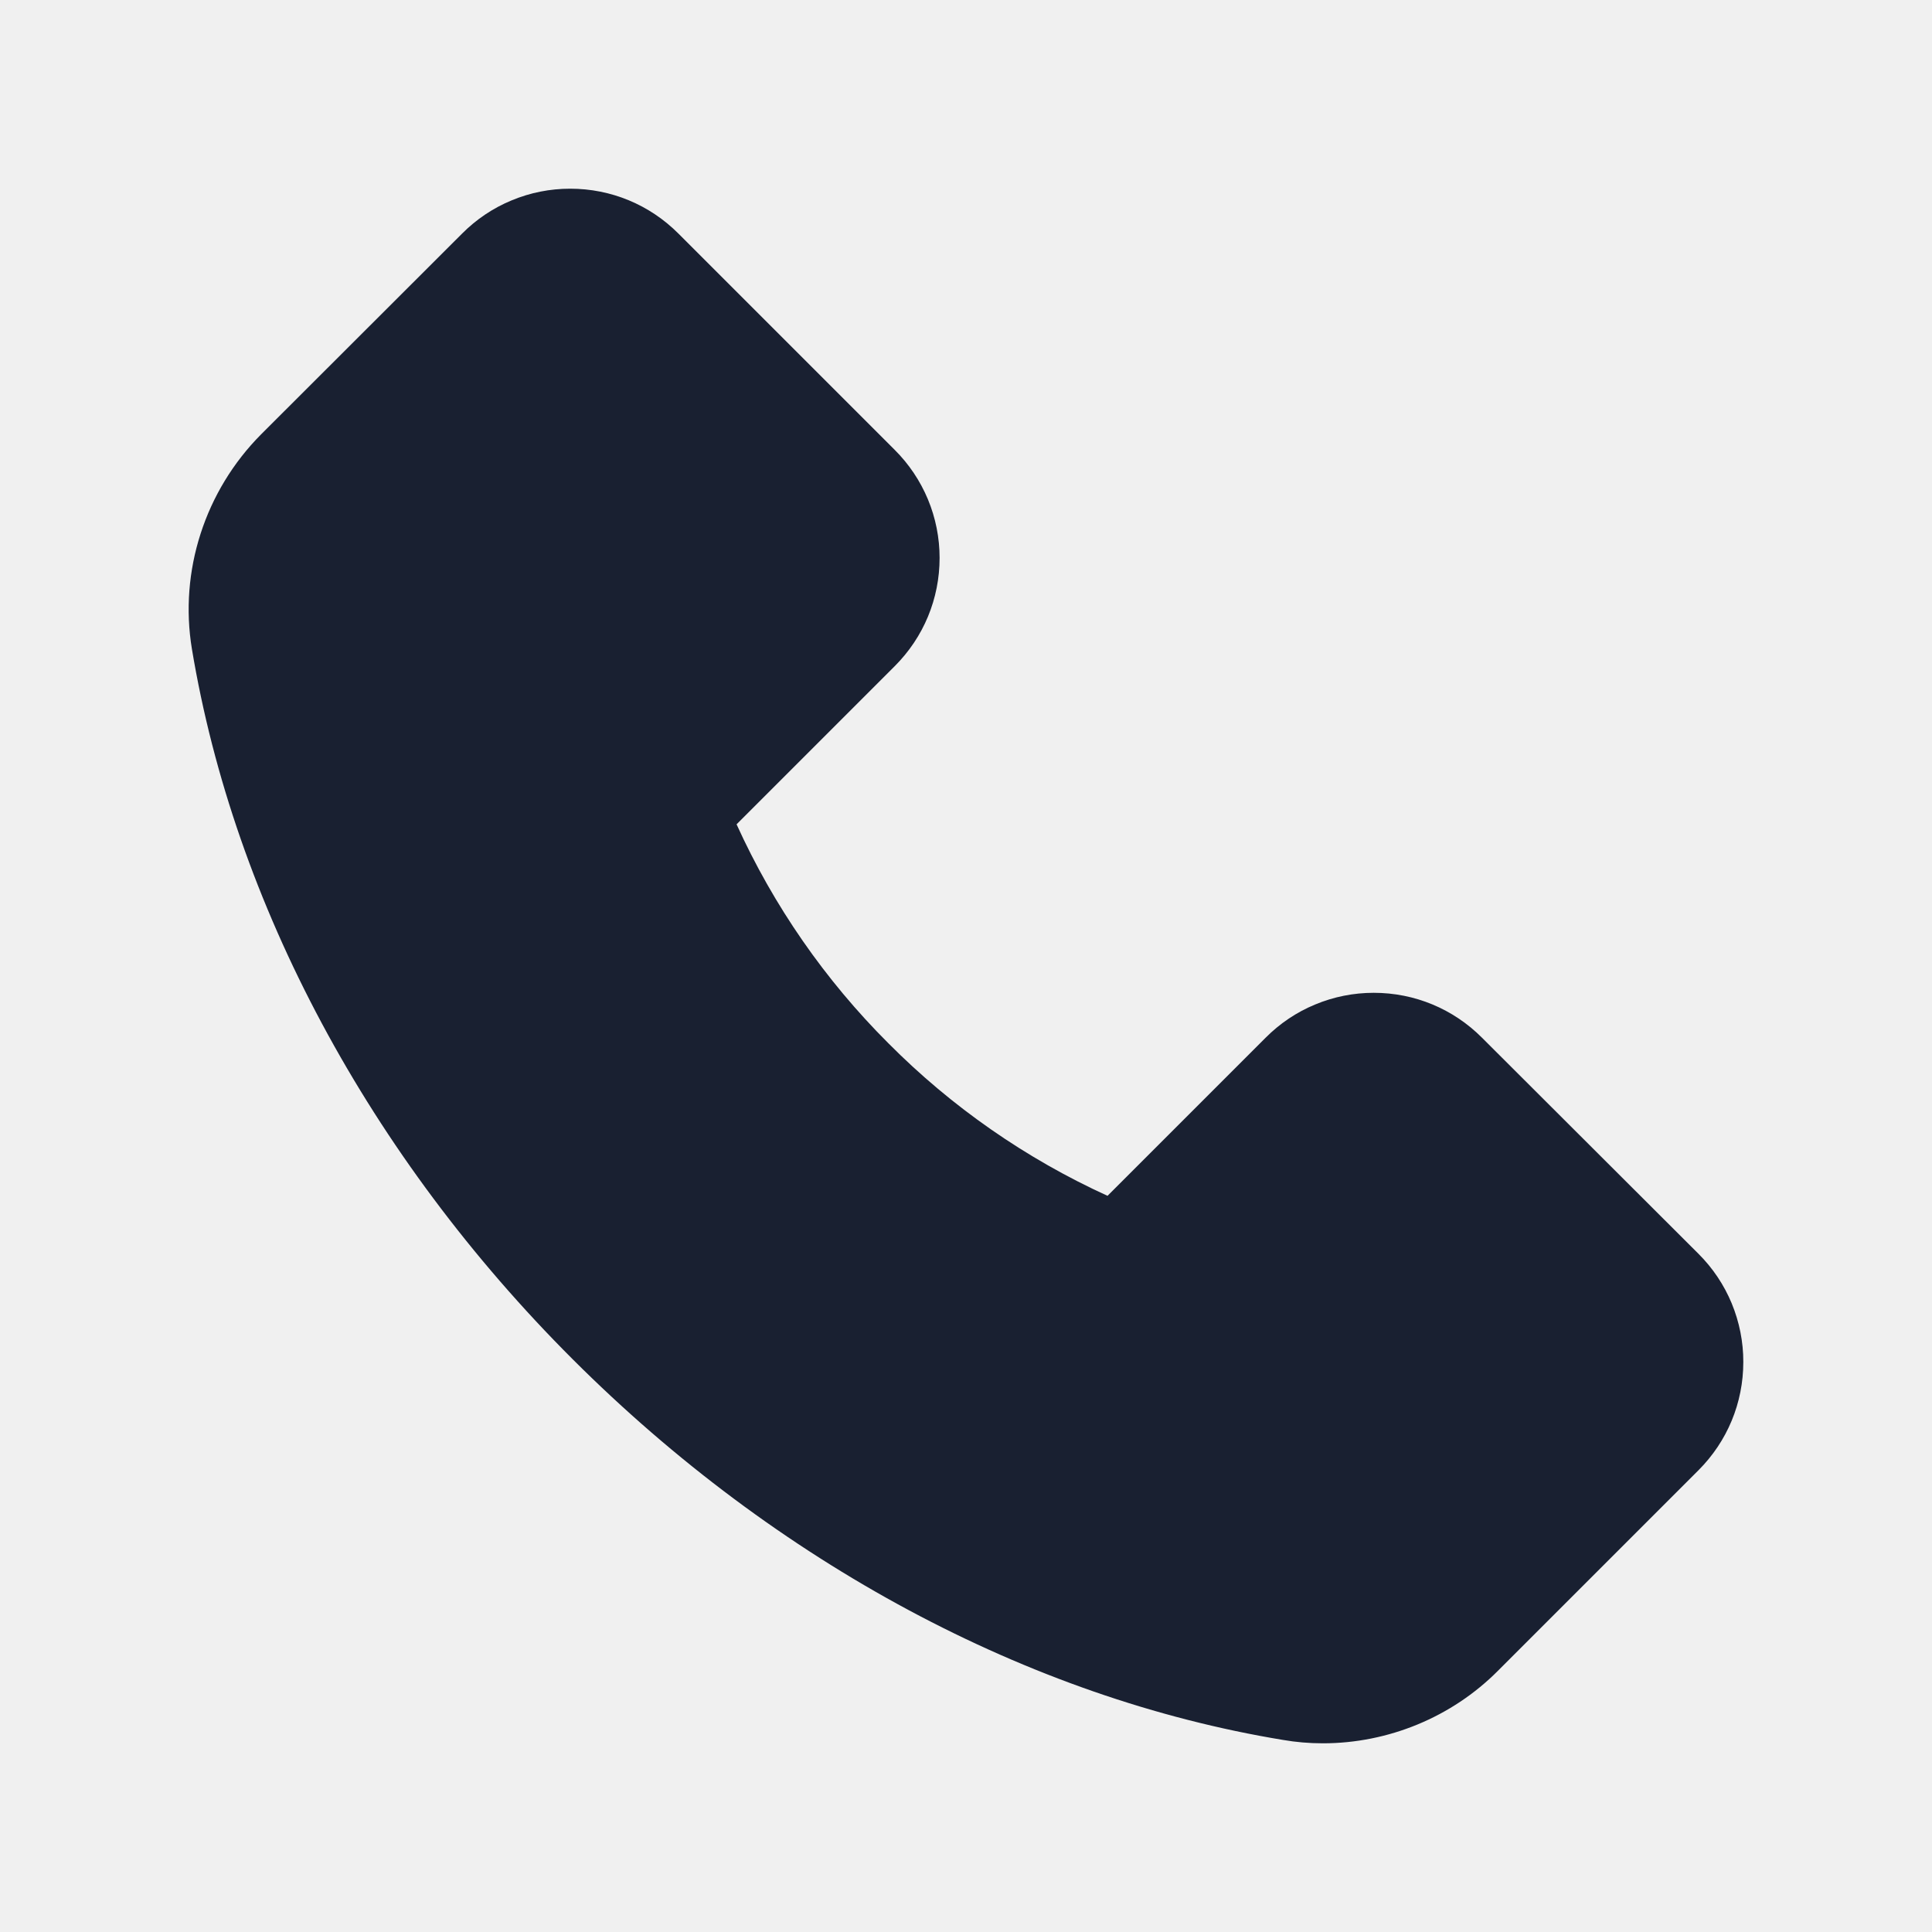
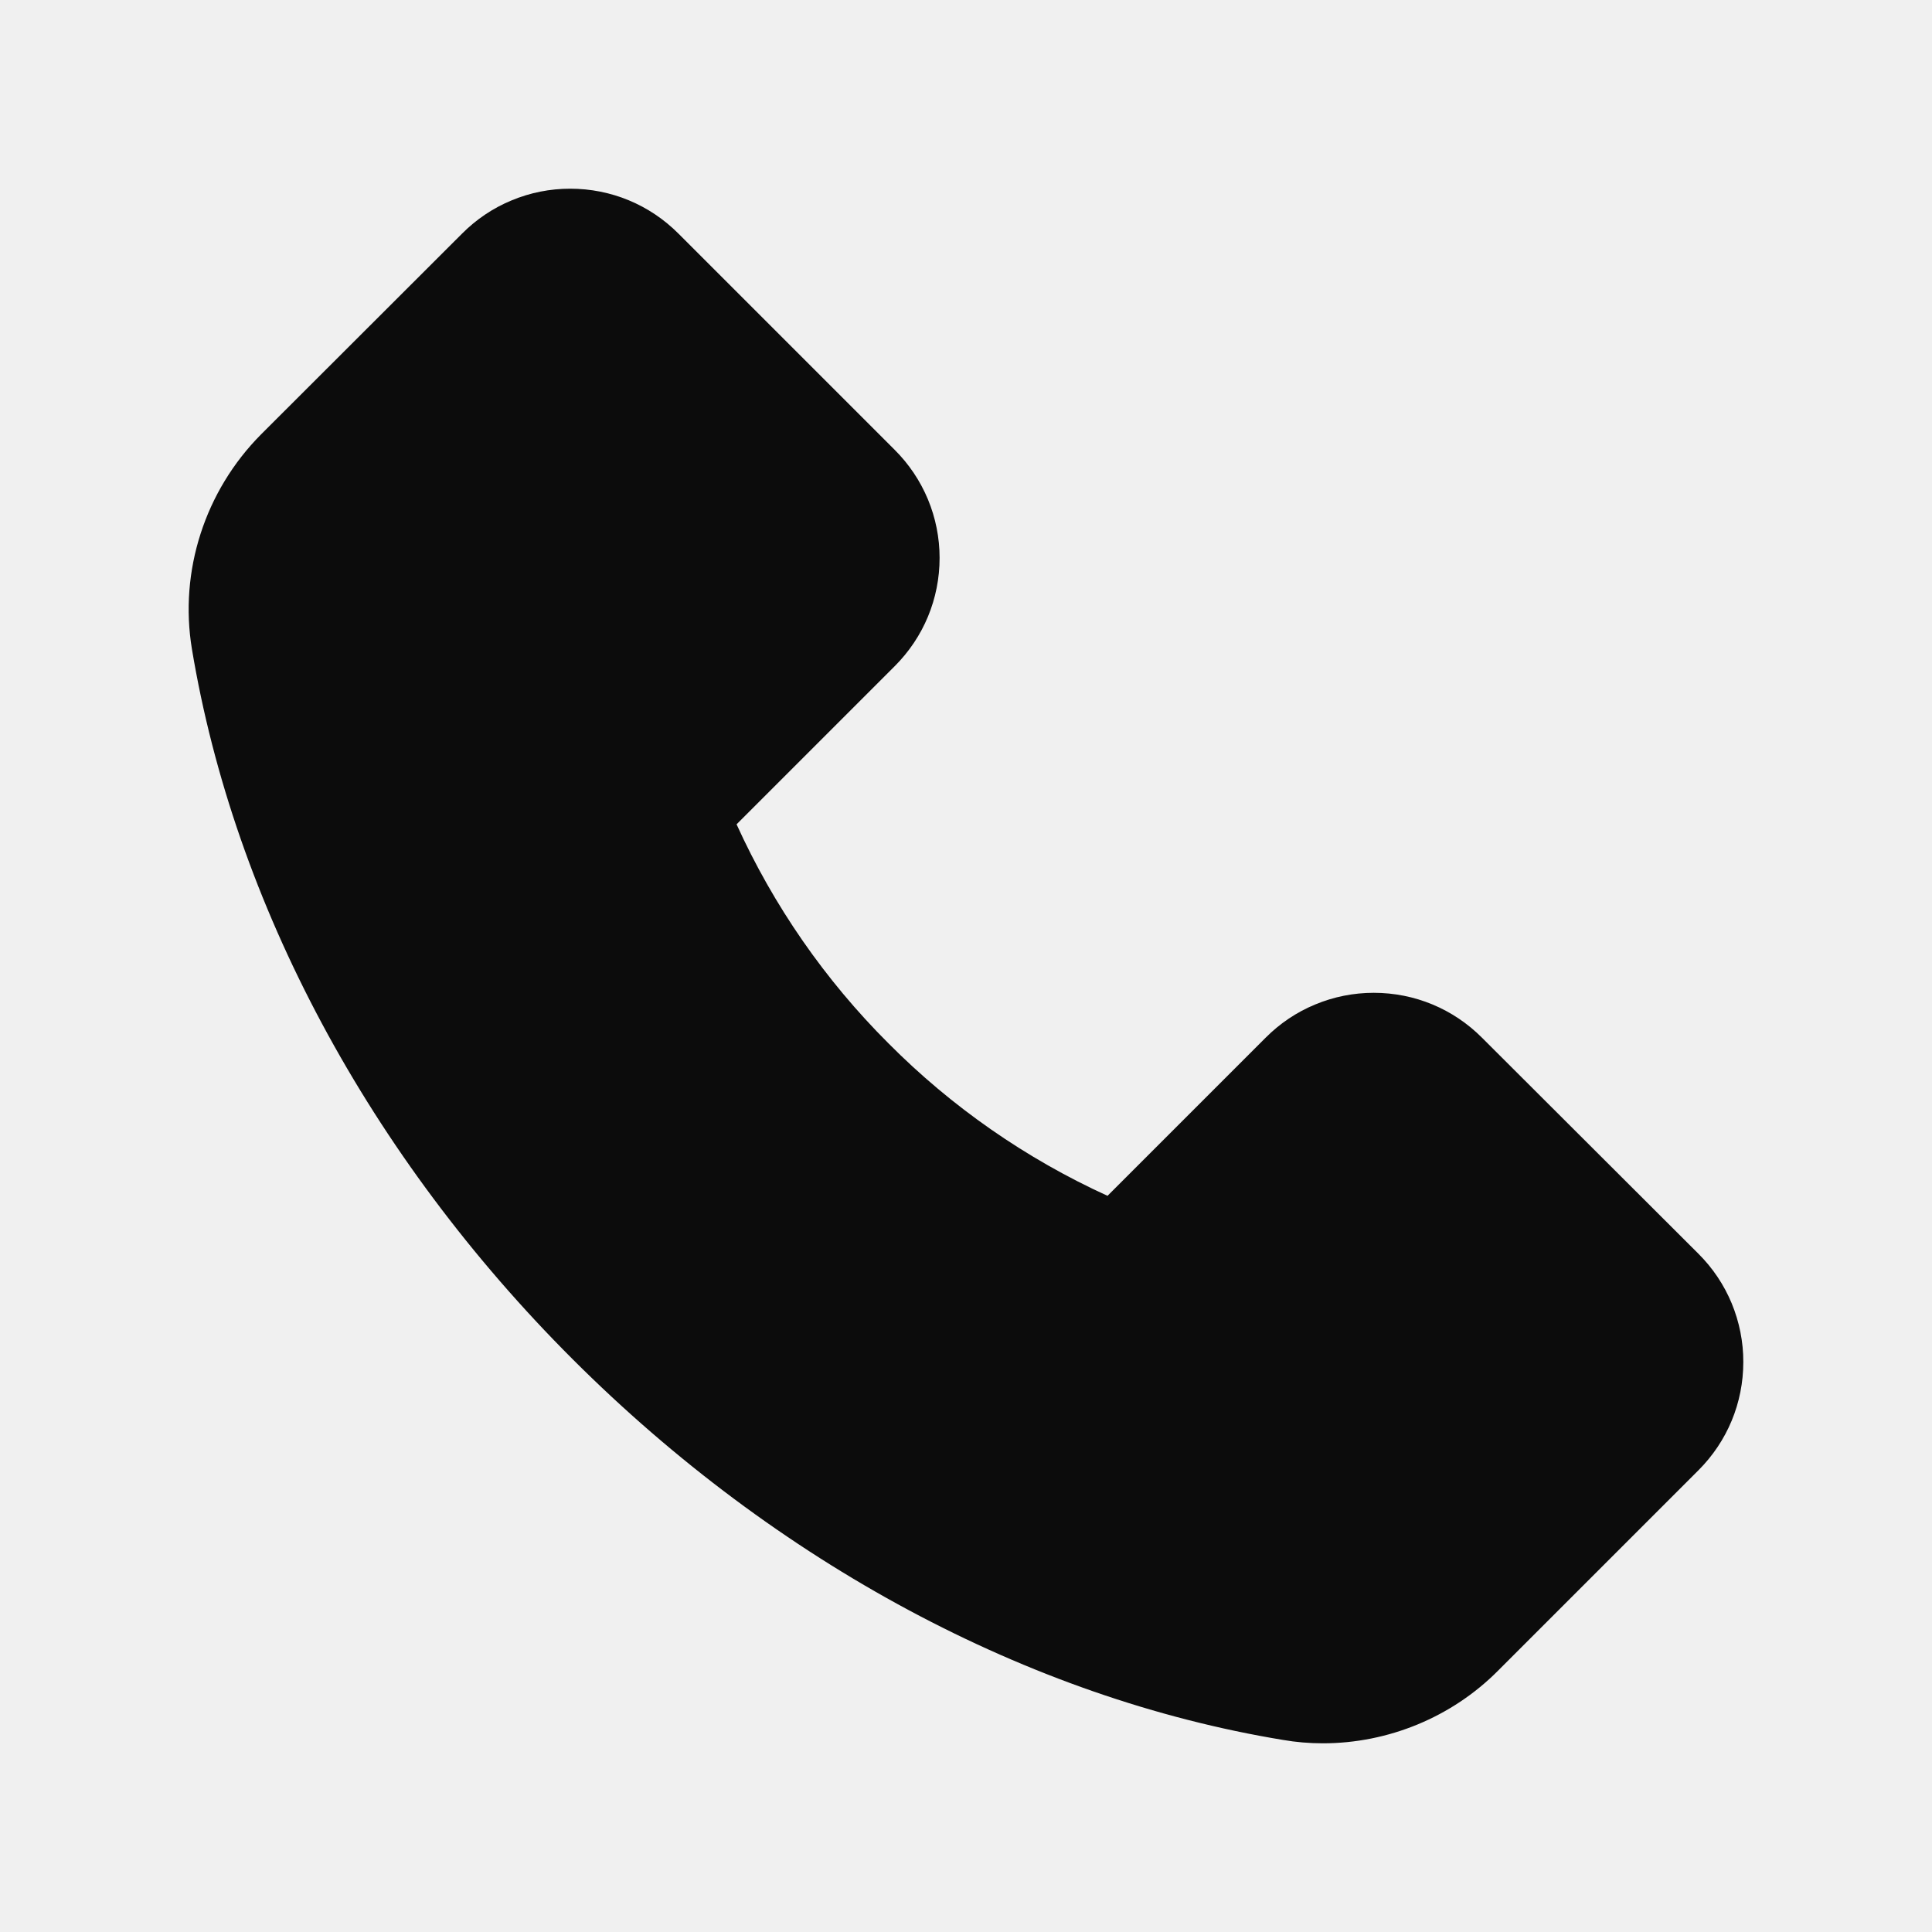
<svg xmlns="http://www.w3.org/2000/svg" width="24" height="24" viewBox="0 0 24 24" fill="none">
-   <g clip-path="url(#clip0_1863_516)">
-     <path d="M3.244 5.395L5.74 2.902C5.916 2.725 6.125 2.584 6.356 2.489C6.586 2.393 6.833 2.344 7.083 2.344C7.591 2.344 8.07 2.543 8.428 2.902L11.114 5.588C11.291 5.764 11.431 5.973 11.527 6.203C11.623 6.434 11.672 6.681 11.672 6.93C11.672 7.439 11.473 7.917 11.114 8.276L9.15 10.24C9.61 11.253 10.249 12.175 11.037 12.961C11.822 13.751 12.744 14.392 13.758 14.855L15.722 12.891C15.898 12.714 16.107 12.573 16.338 12.478C16.568 12.382 16.815 12.333 17.065 12.333C17.573 12.333 18.052 12.532 18.41 12.891L21.098 15.574C21.276 15.751 21.416 15.96 21.512 16.191C21.607 16.422 21.657 16.67 21.656 16.919C21.656 17.428 21.457 17.906 21.098 18.265L18.607 20.756C18.035 21.331 17.245 21.656 16.434 21.656C16.263 21.656 16.099 21.642 15.938 21.614C12.778 21.094 9.645 19.413 7.116 16.887C4.589 14.363 2.911 11.231 2.384 8.062C2.224 7.095 2.545 6.098 3.244 5.395Z" fill="#192031" />
-   </g>
-   <defs>
-     <clipPath id="clip0_1863_516">
-       <rect width="24" height="24" fill="white" transform="matrix(-1 0 0 1 24 0)" />
-     </clipPath>
-   </defs>
+   <path d="M3.244 5.395L5.74 2.902C5.916 2.725 6.125 2.584 6.356 2.489C6.586 2.393 6.833 2.344 7.083 2.344C7.591 2.344 8.07 2.543 8.428 2.902L11.114 5.588C11.291 5.764 11.431 5.973 11.527 6.203C11.623 6.434 11.672 6.681 11.672 6.93C11.672 7.439 11.473 7.917 11.114 8.276L9.15 10.24C9.61 11.253 10.249 12.175 11.037 12.961C11.822 13.751 12.744 14.392 13.758 14.855L15.722 12.891C15.898 12.714 16.107 12.573 16.338 12.478C16.568 12.382 16.815 12.333 17.065 12.333C17.573 12.333 18.052 12.532 18.41 12.891L21.098 15.574C21.276 15.751 21.416 15.96 21.512 16.191C21.607 16.422 21.657 16.67 21.656 16.919C21.656 17.428 21.457 17.906 21.098 18.265L18.607 20.756C18.035 21.331 17.245 21.656 16.434 21.656C16.263 21.656 16.099 21.642 15.938 21.614C12.778 21.094 9.645 19.413 7.116 16.887C4.589 14.363 2.911 11.231 2.384 8.062C2.224 7.095 2.545 6.098 3.244 5.395V5.395Z" fill="#0C0C0C" />
</svg>
